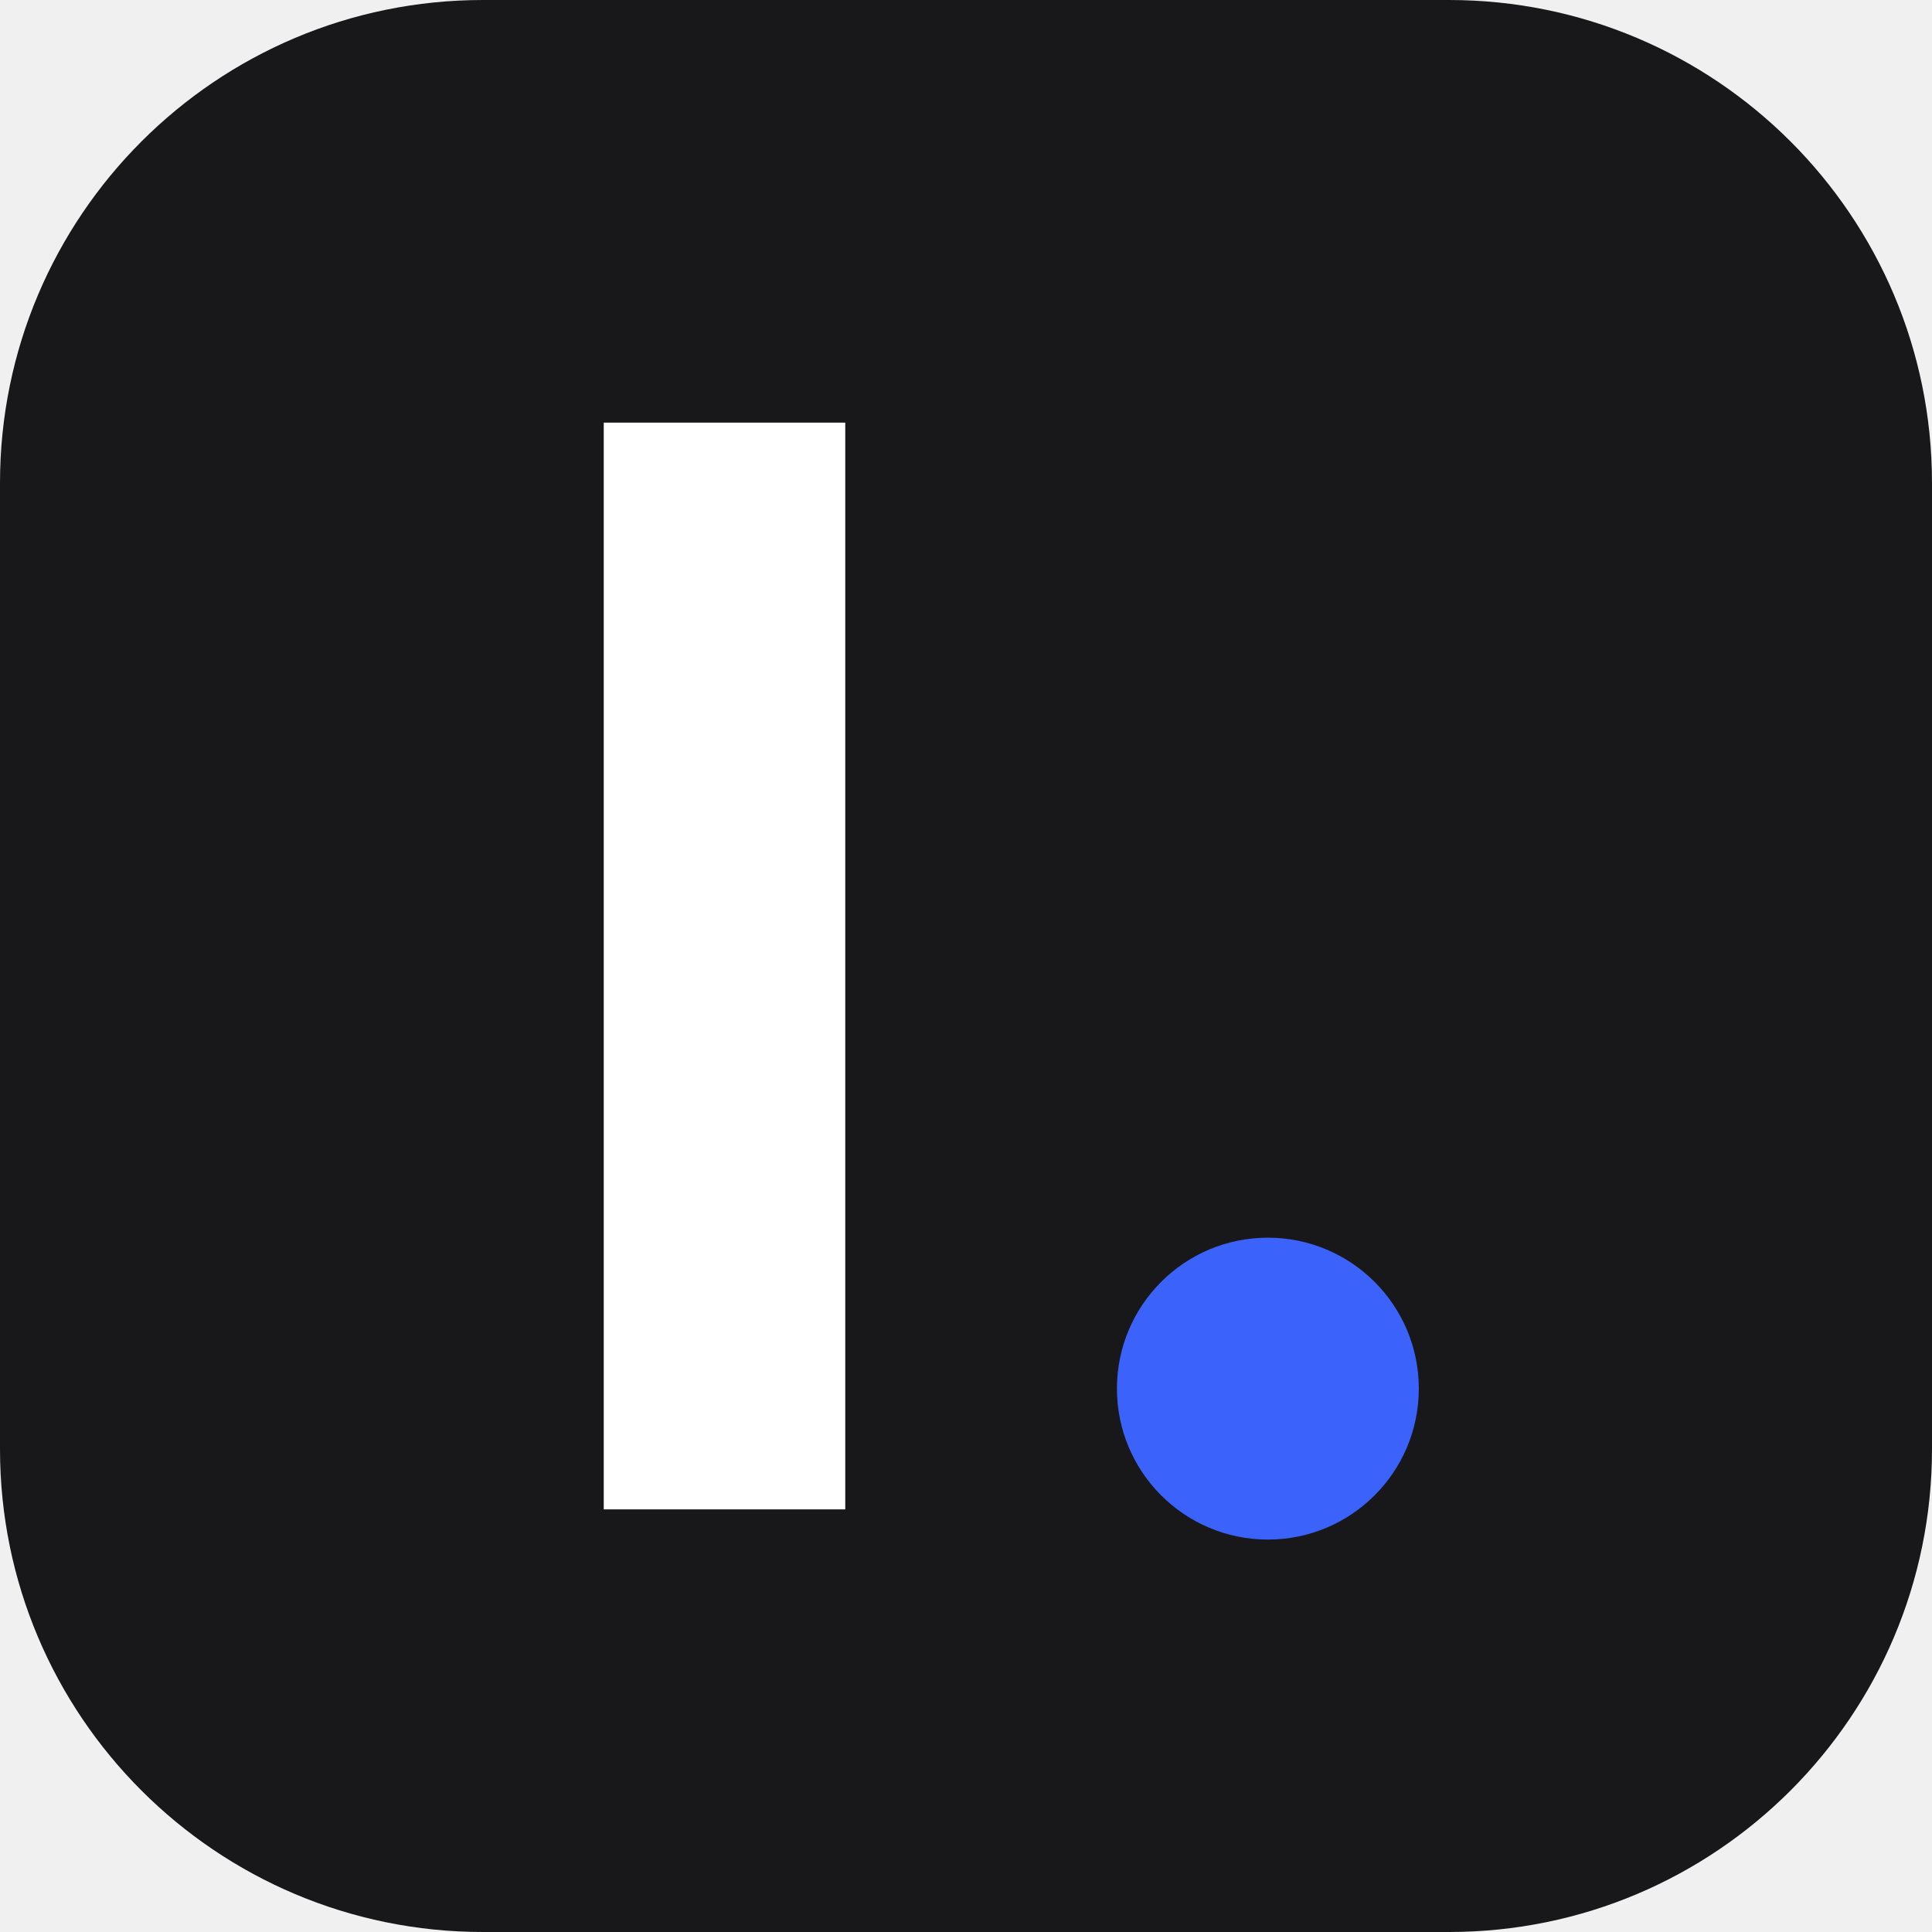
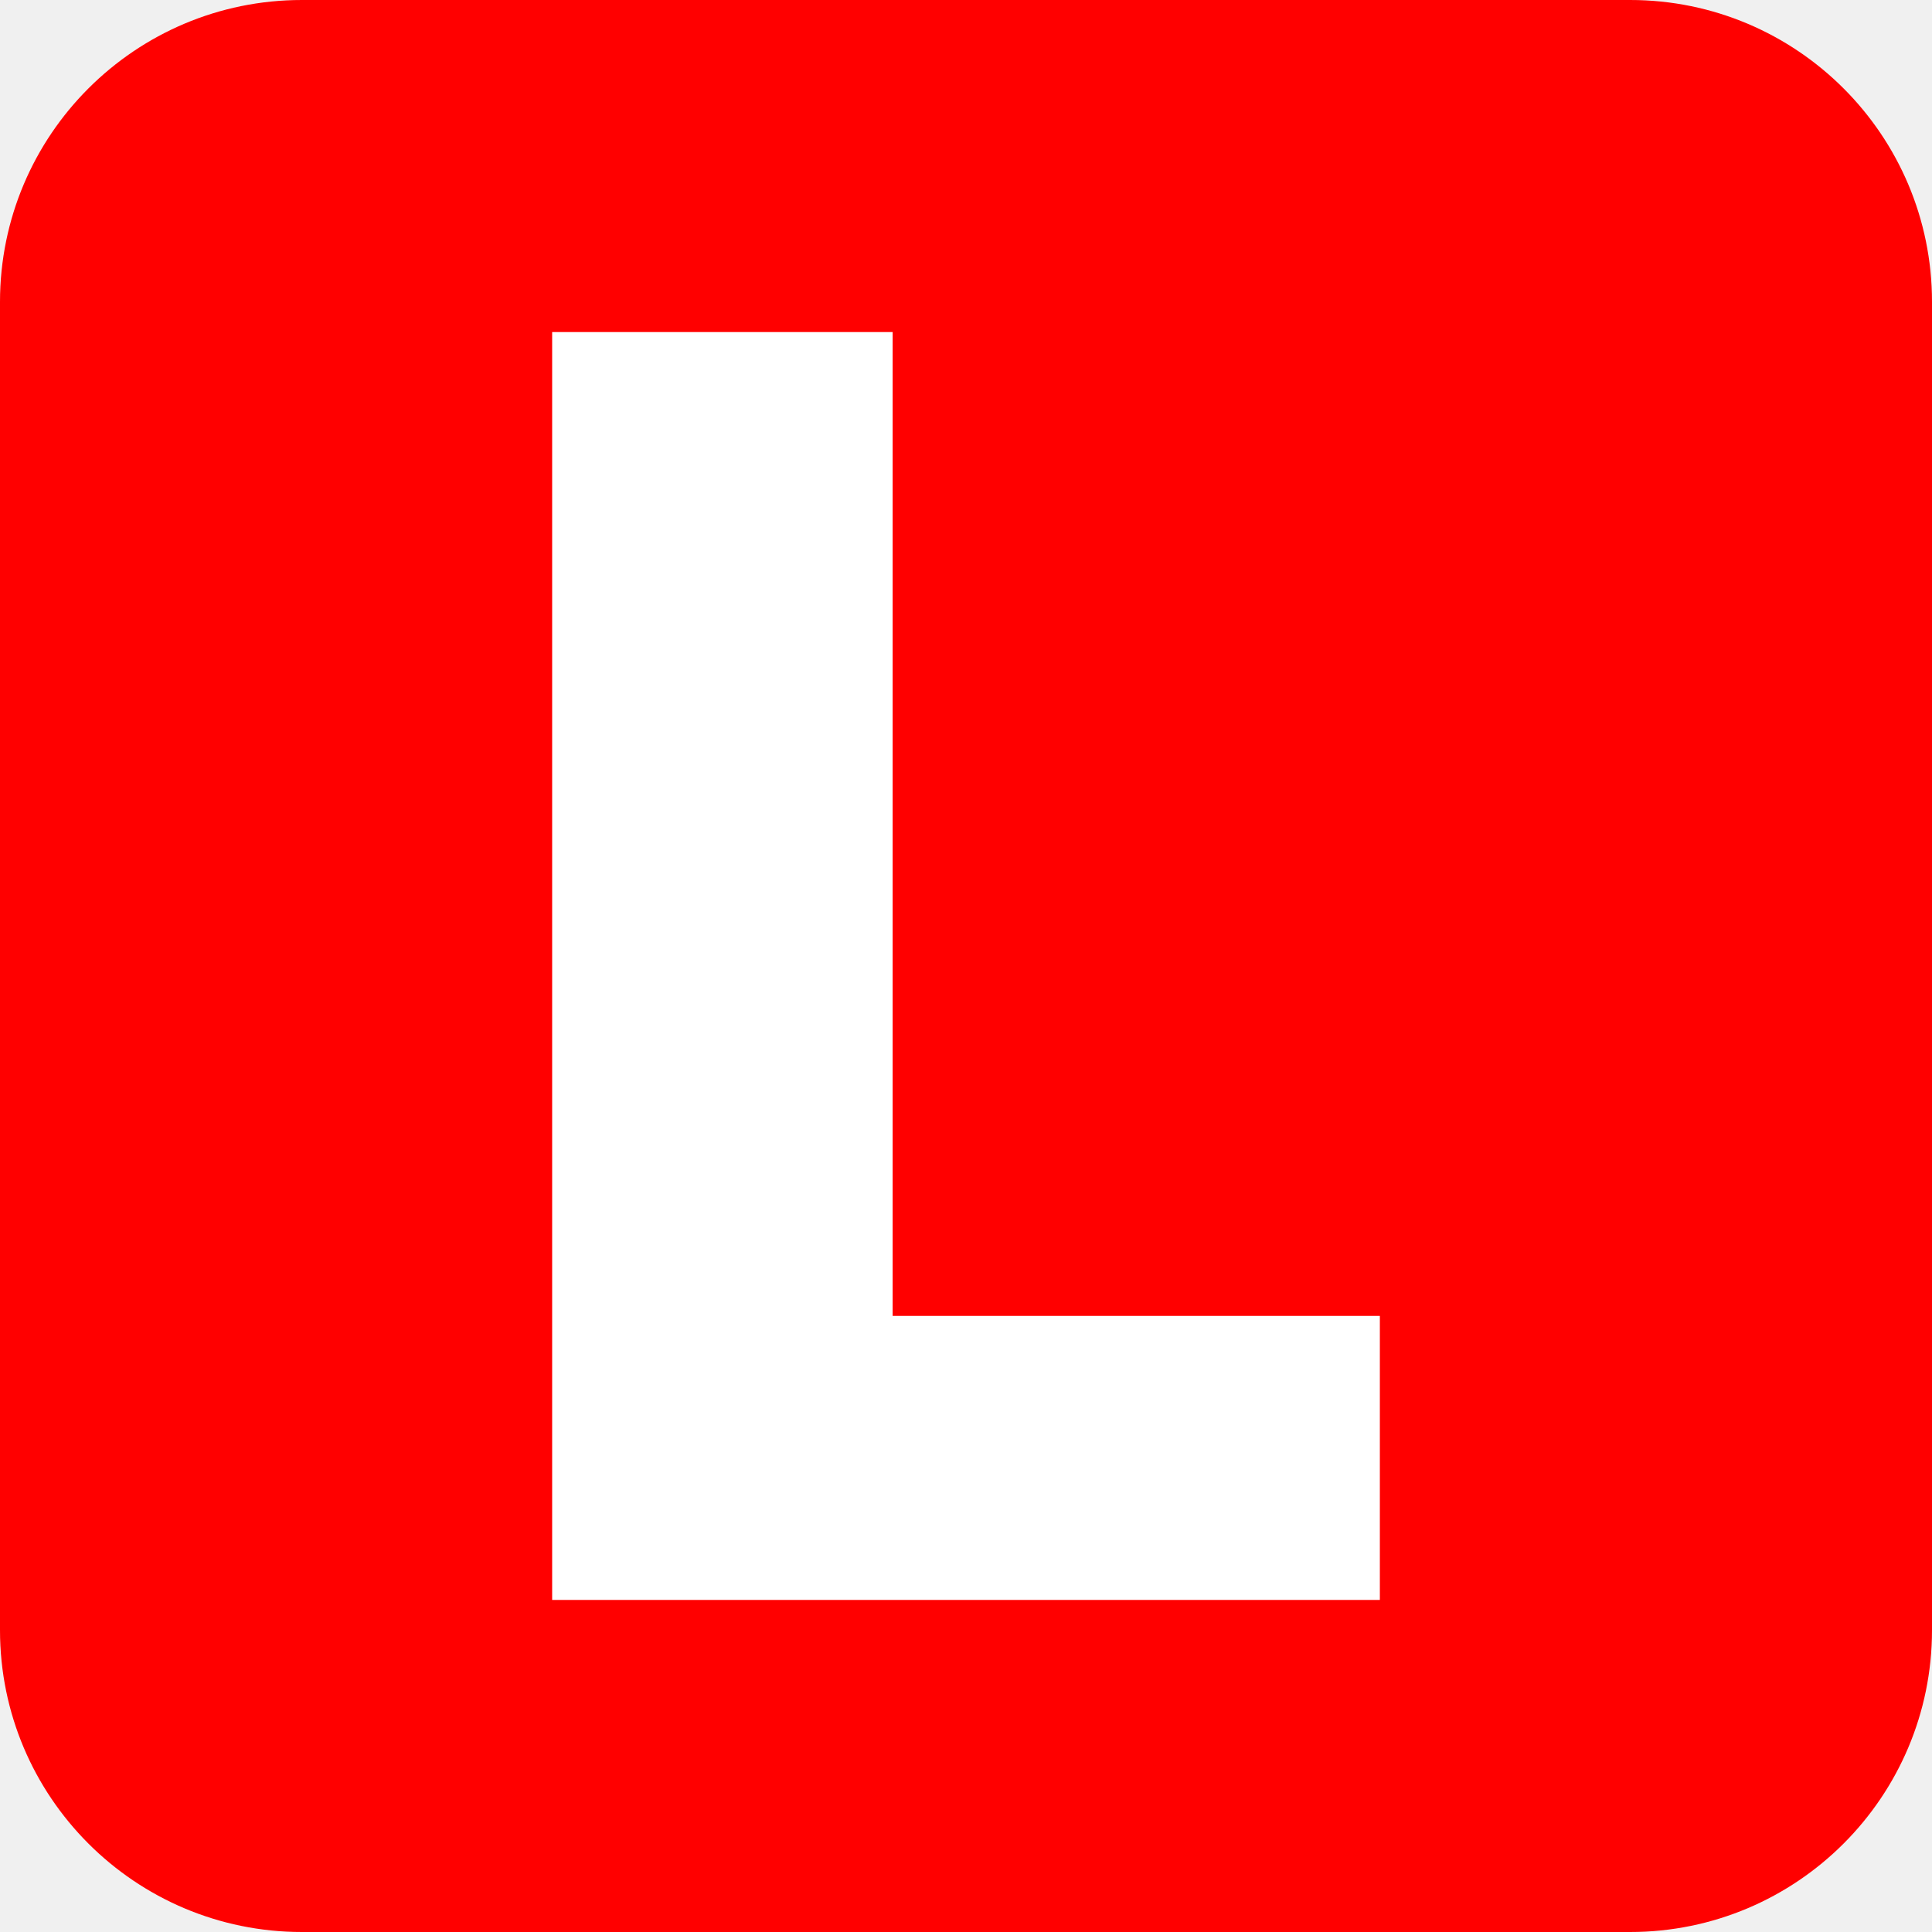
- <svg xmlns="http://www.w3.org/2000/svg" viewBox="0 0 64 64">
-   <rect width="64" height="64" rx="16" fill="#18181b" />
-   <path d="M20 14h8v36h-8z" fill="#fff" />
-   <circle cx="42" cy="46" r="5" fill="#3b63fb" />
+ <svg xmlns="http://www.w3.org/2000/svg" width="64" height="64" viewBox="0 0 64 64">
+   <rect width="64" height="64" rx="10" fill="#ff0000" />
+   <path fill="#fff" transform="translate(14.4273 53) scale(0.062315 -0.062315)" d="M62 0H502V151H243V674H62Z" />
</svg>
